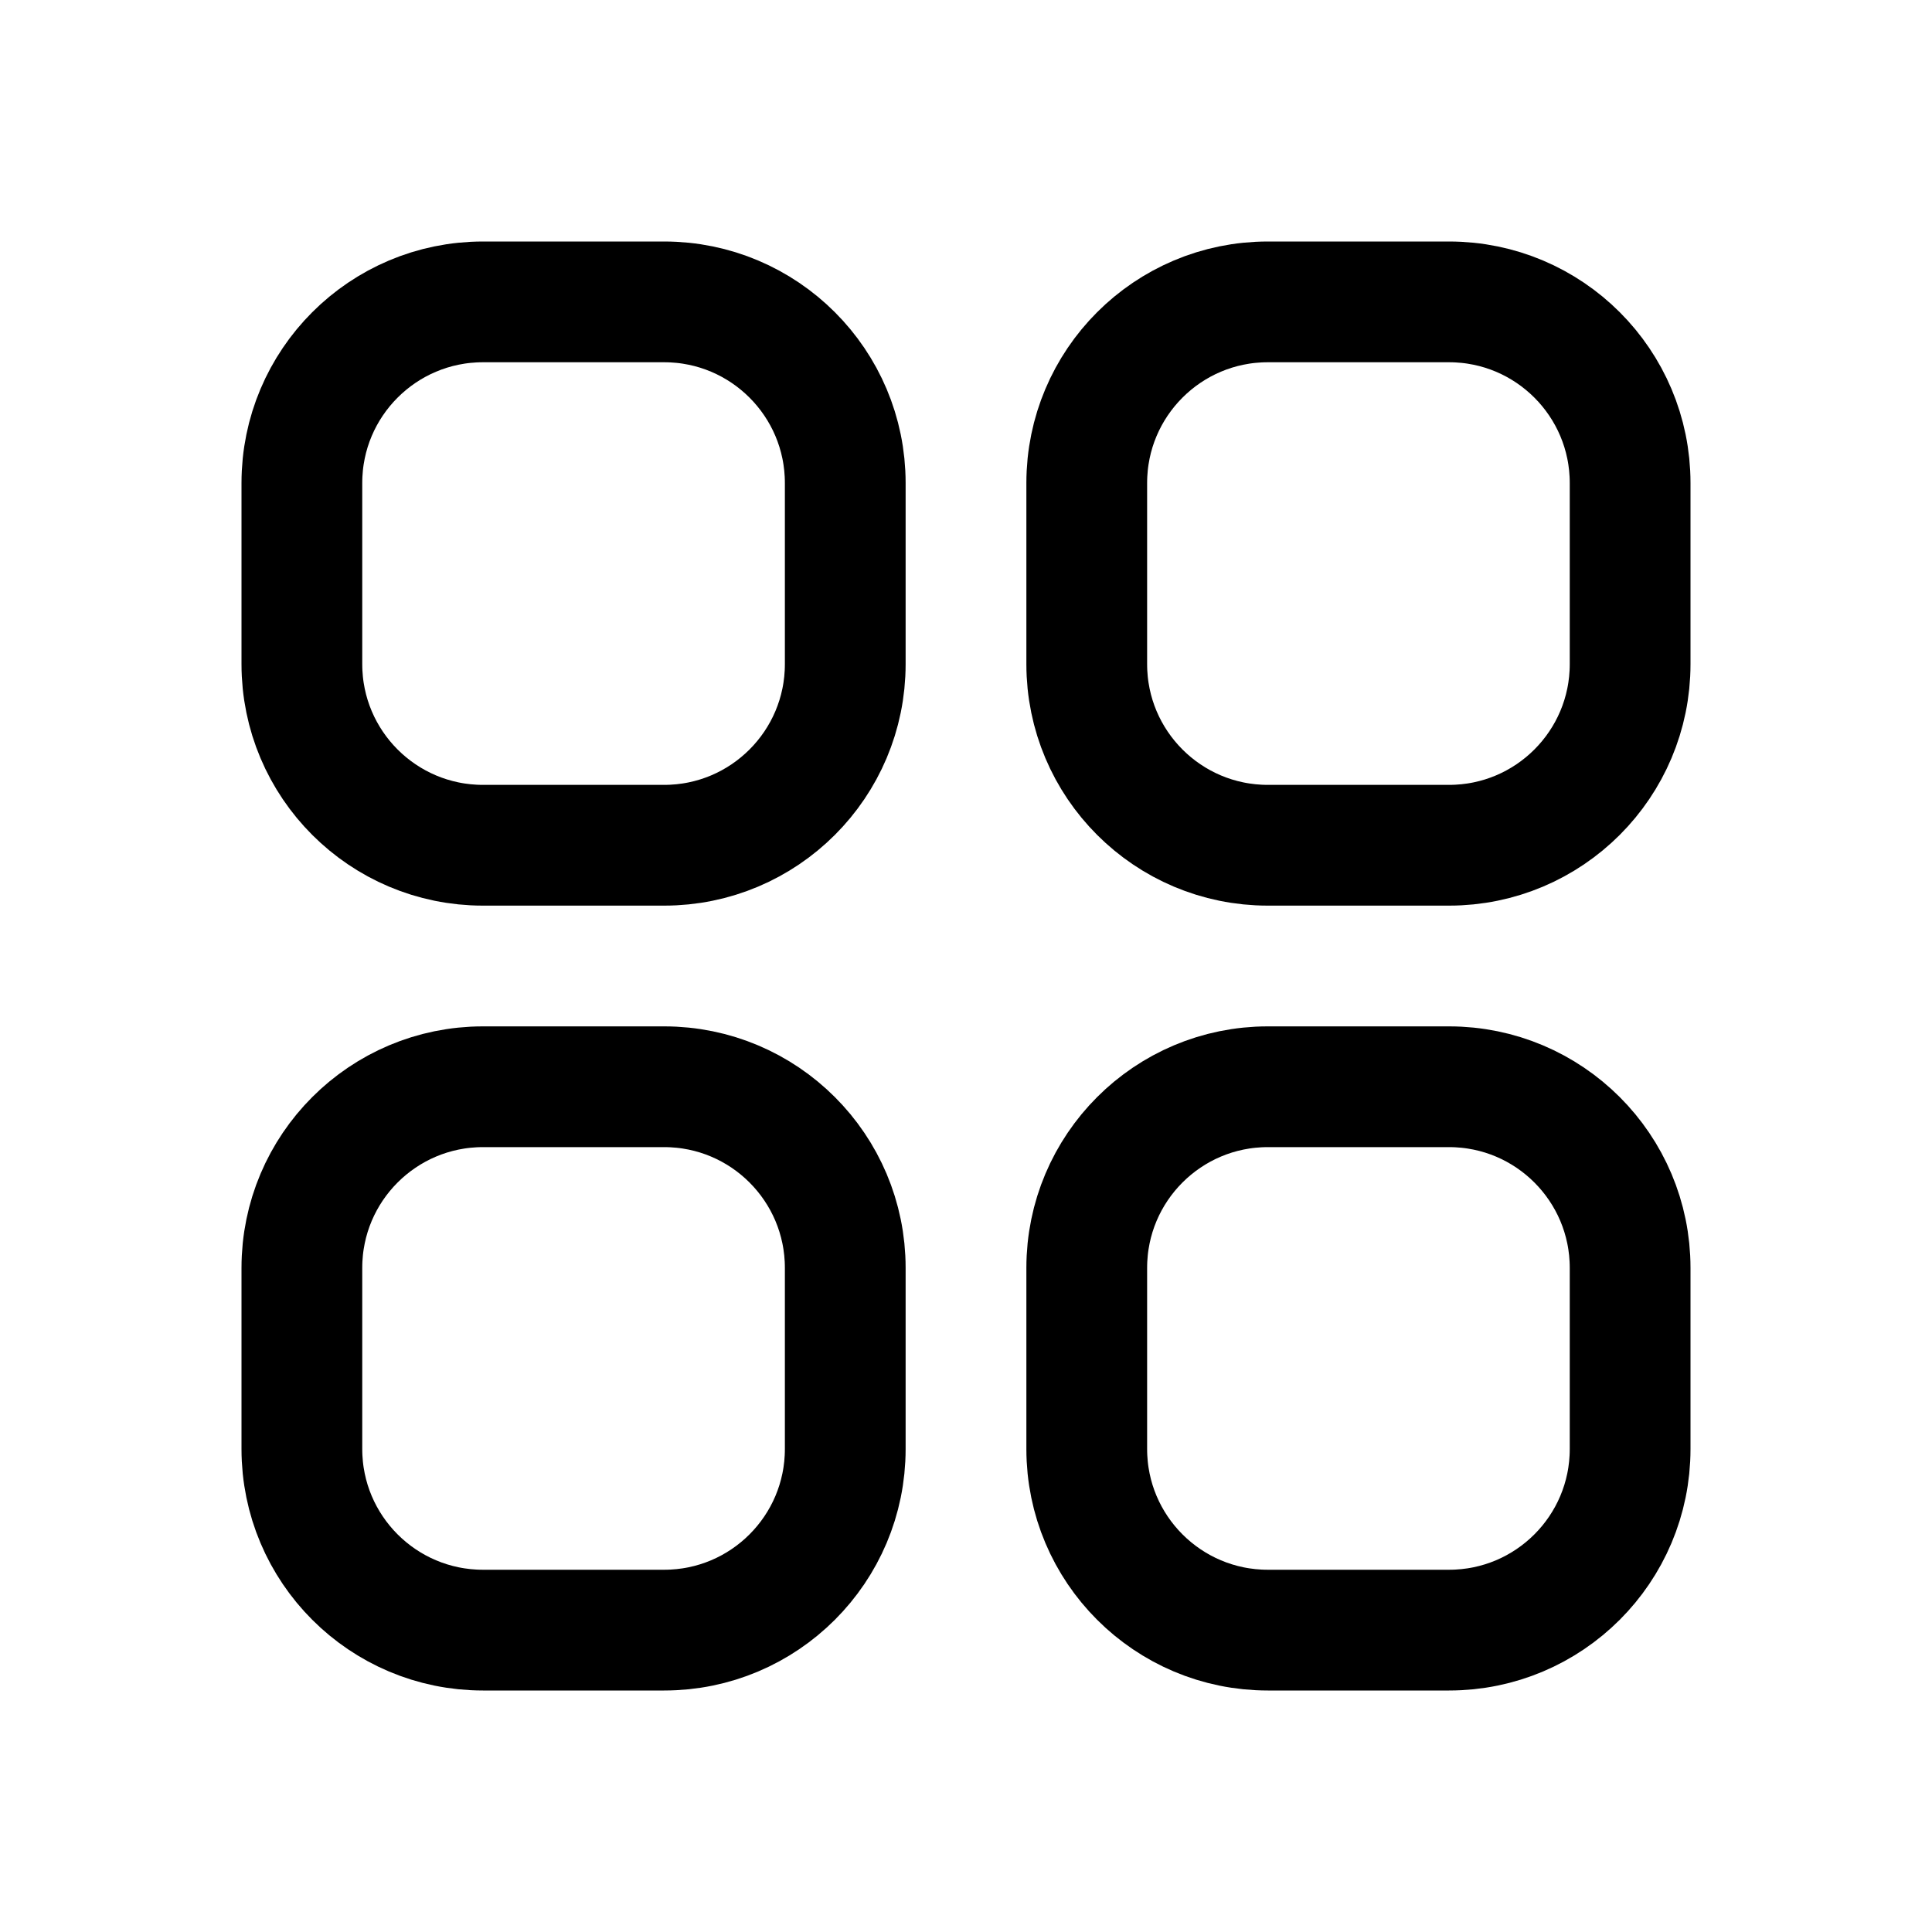
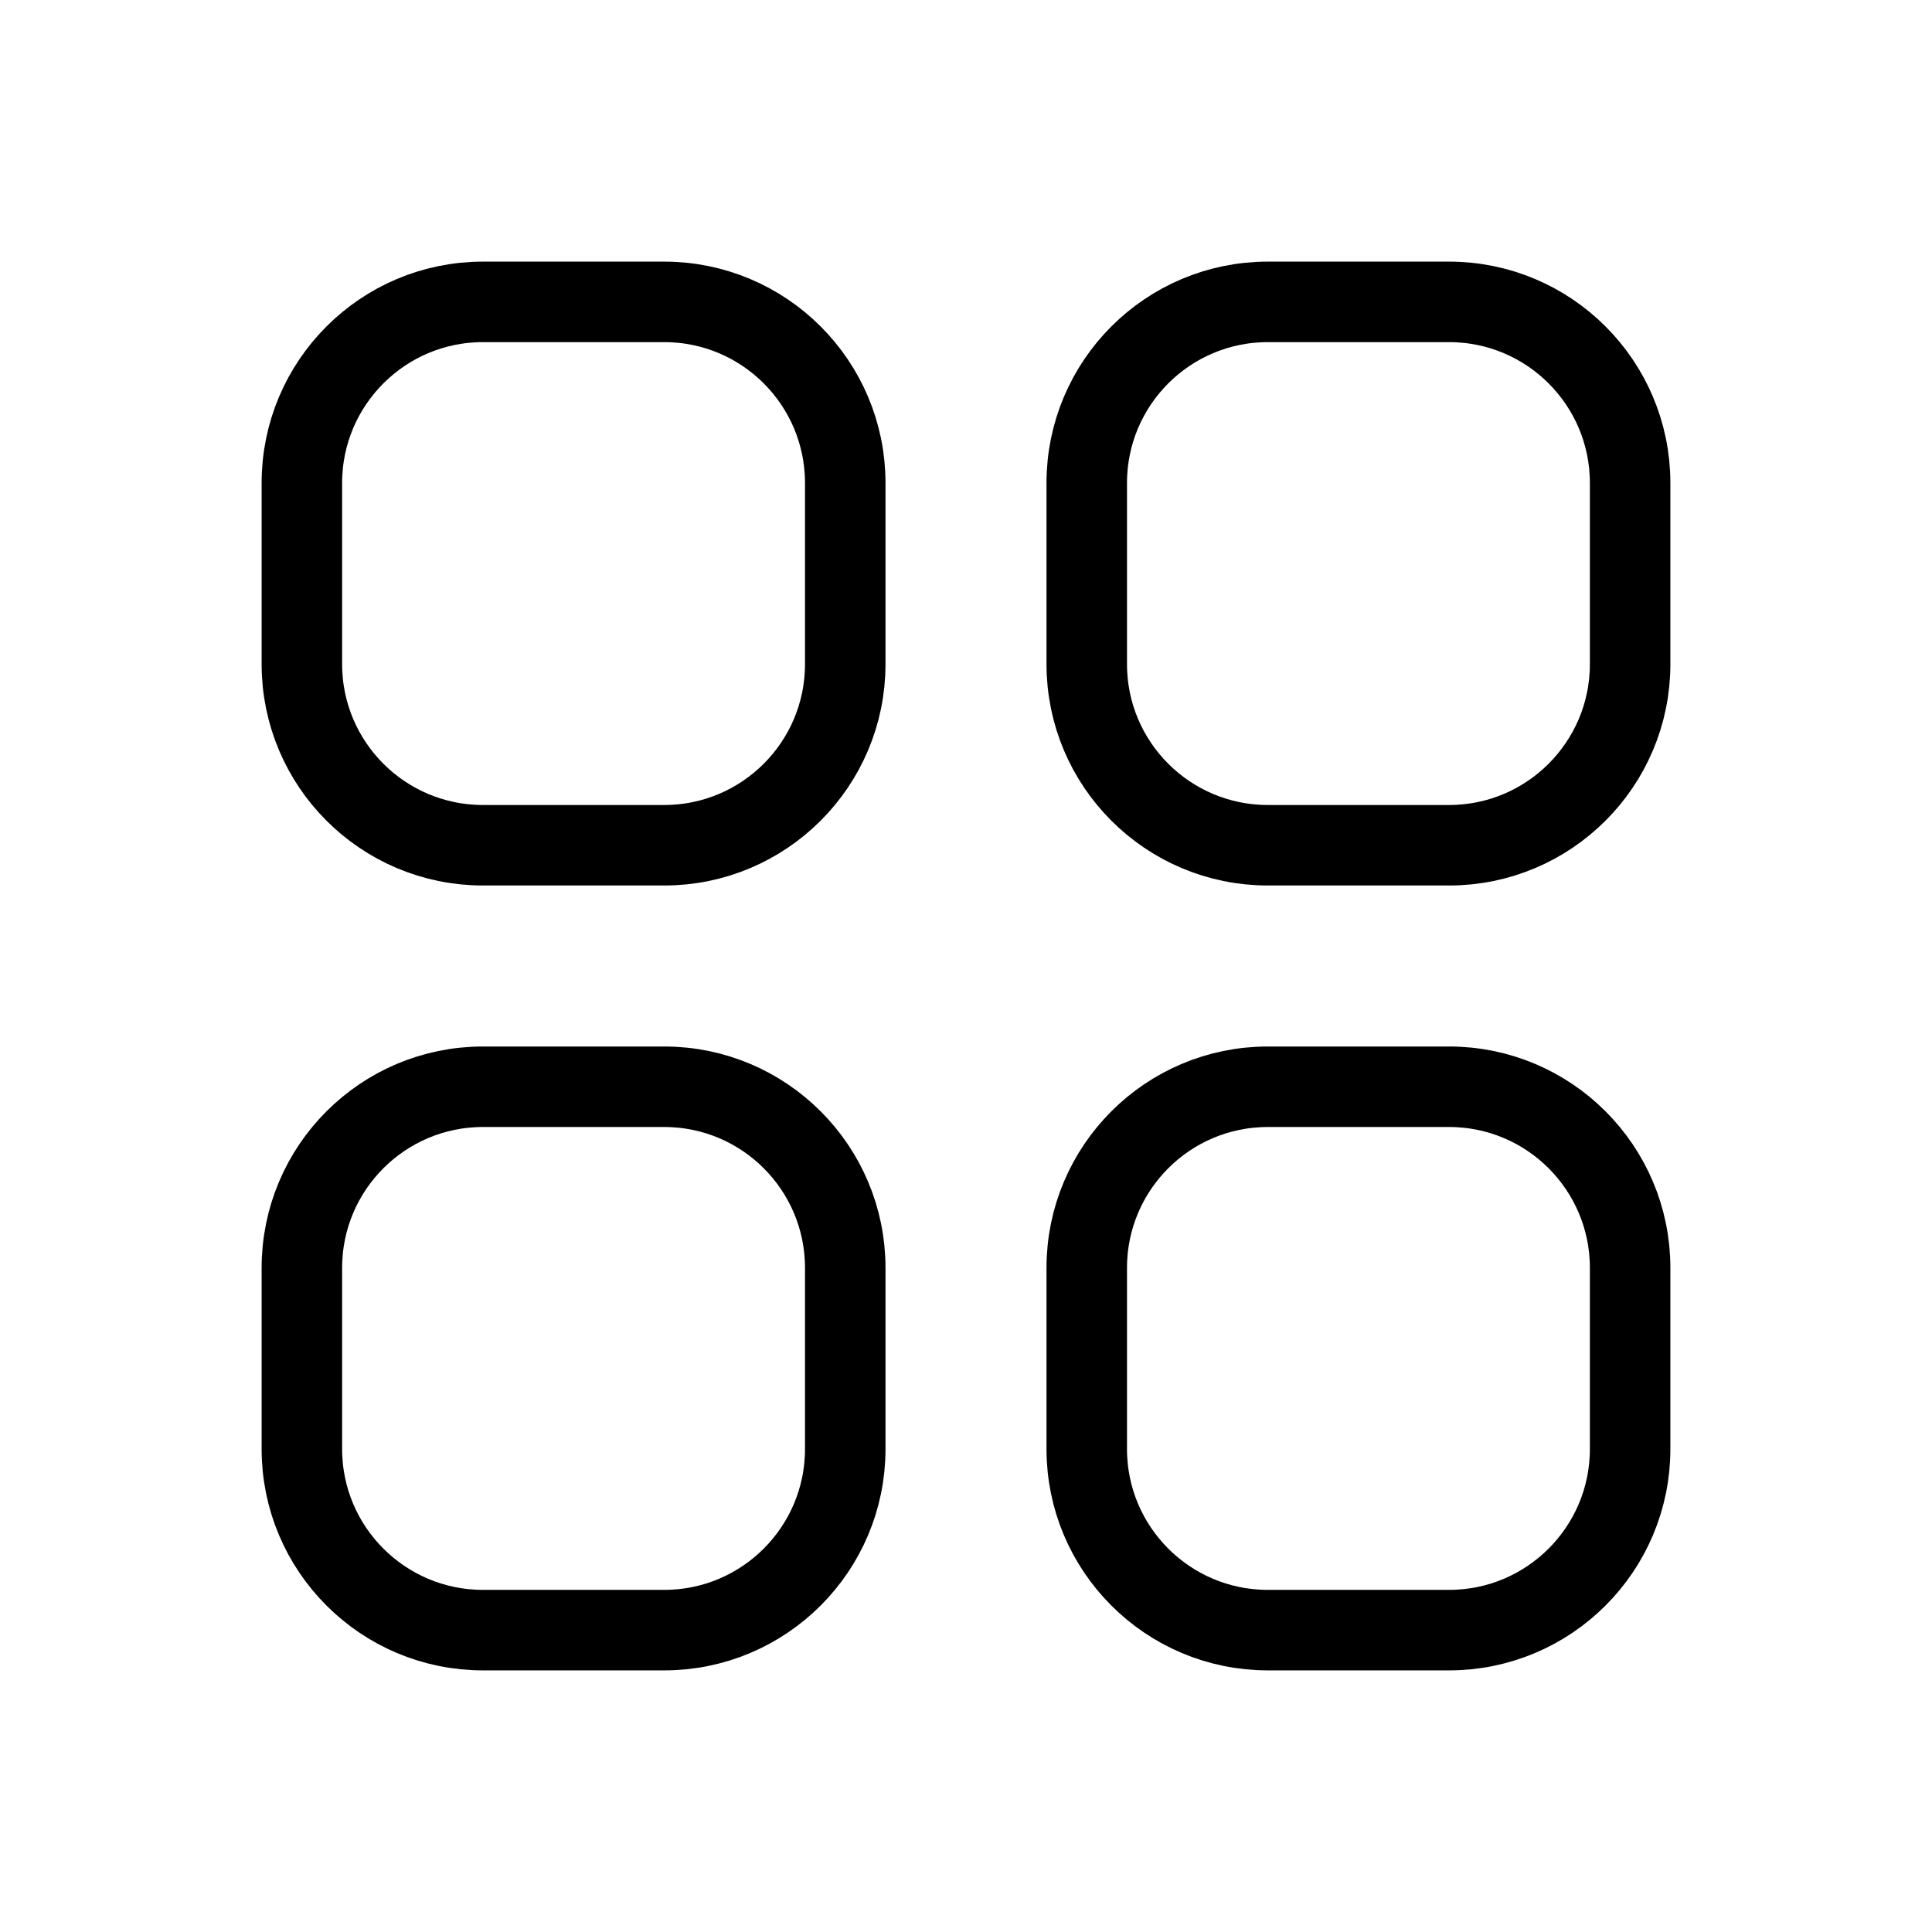
- <svg xmlns="http://www.w3.org/2000/svg" fill="none" viewBox="0 0 24 24" stroke-width="1.5" stroke="currentColor" class="size-6">
+ <svg xmlns="http://www.w3.org/2000/svg" fill="none" viewBox="0 0 24 24" strokeWidth="1.5" stroke="currentColor" class="size-6">
  <path strokeLinecap="round" stroke-linejoin="round" d="M3.75 6A2.25 2.25 0 0 1 6 3.75h2.25A2.25 2.25 0 0 1 10.5 6v2.25a2.25 2.25 0 0 1-2.25 2.25H6a2.25 2.25 0 0 1-2.25-2.25V6ZM3.75 15.75A2.25 2.25 0 0 1 6 13.5h2.25a2.25 2.25 0 0 1 2.25 2.25V18a2.25 2.25 0 0 1-2.25 2.25H6A2.25 2.25 0 0 1 3.75 18v-2.25ZM13.5 6a2.25 2.25 0 0 1 2.25-2.25H18A2.25 2.25 0 0 1 20.25 6v2.25A2.25 2.25 0 0 1 18 10.5h-2.25a2.25 2.25 0 0 1-2.25-2.25V6ZM13.5 15.75a2.25 2.25 0 0 1 2.25-2.25H18a2.25 2.25 0 0 1 2.25 2.25V18A2.25 2.25 0 0 1 18 20.25h-2.25A2.25 2.25 0 0 1 13.5 18v-2.25Z" />
</svg>
